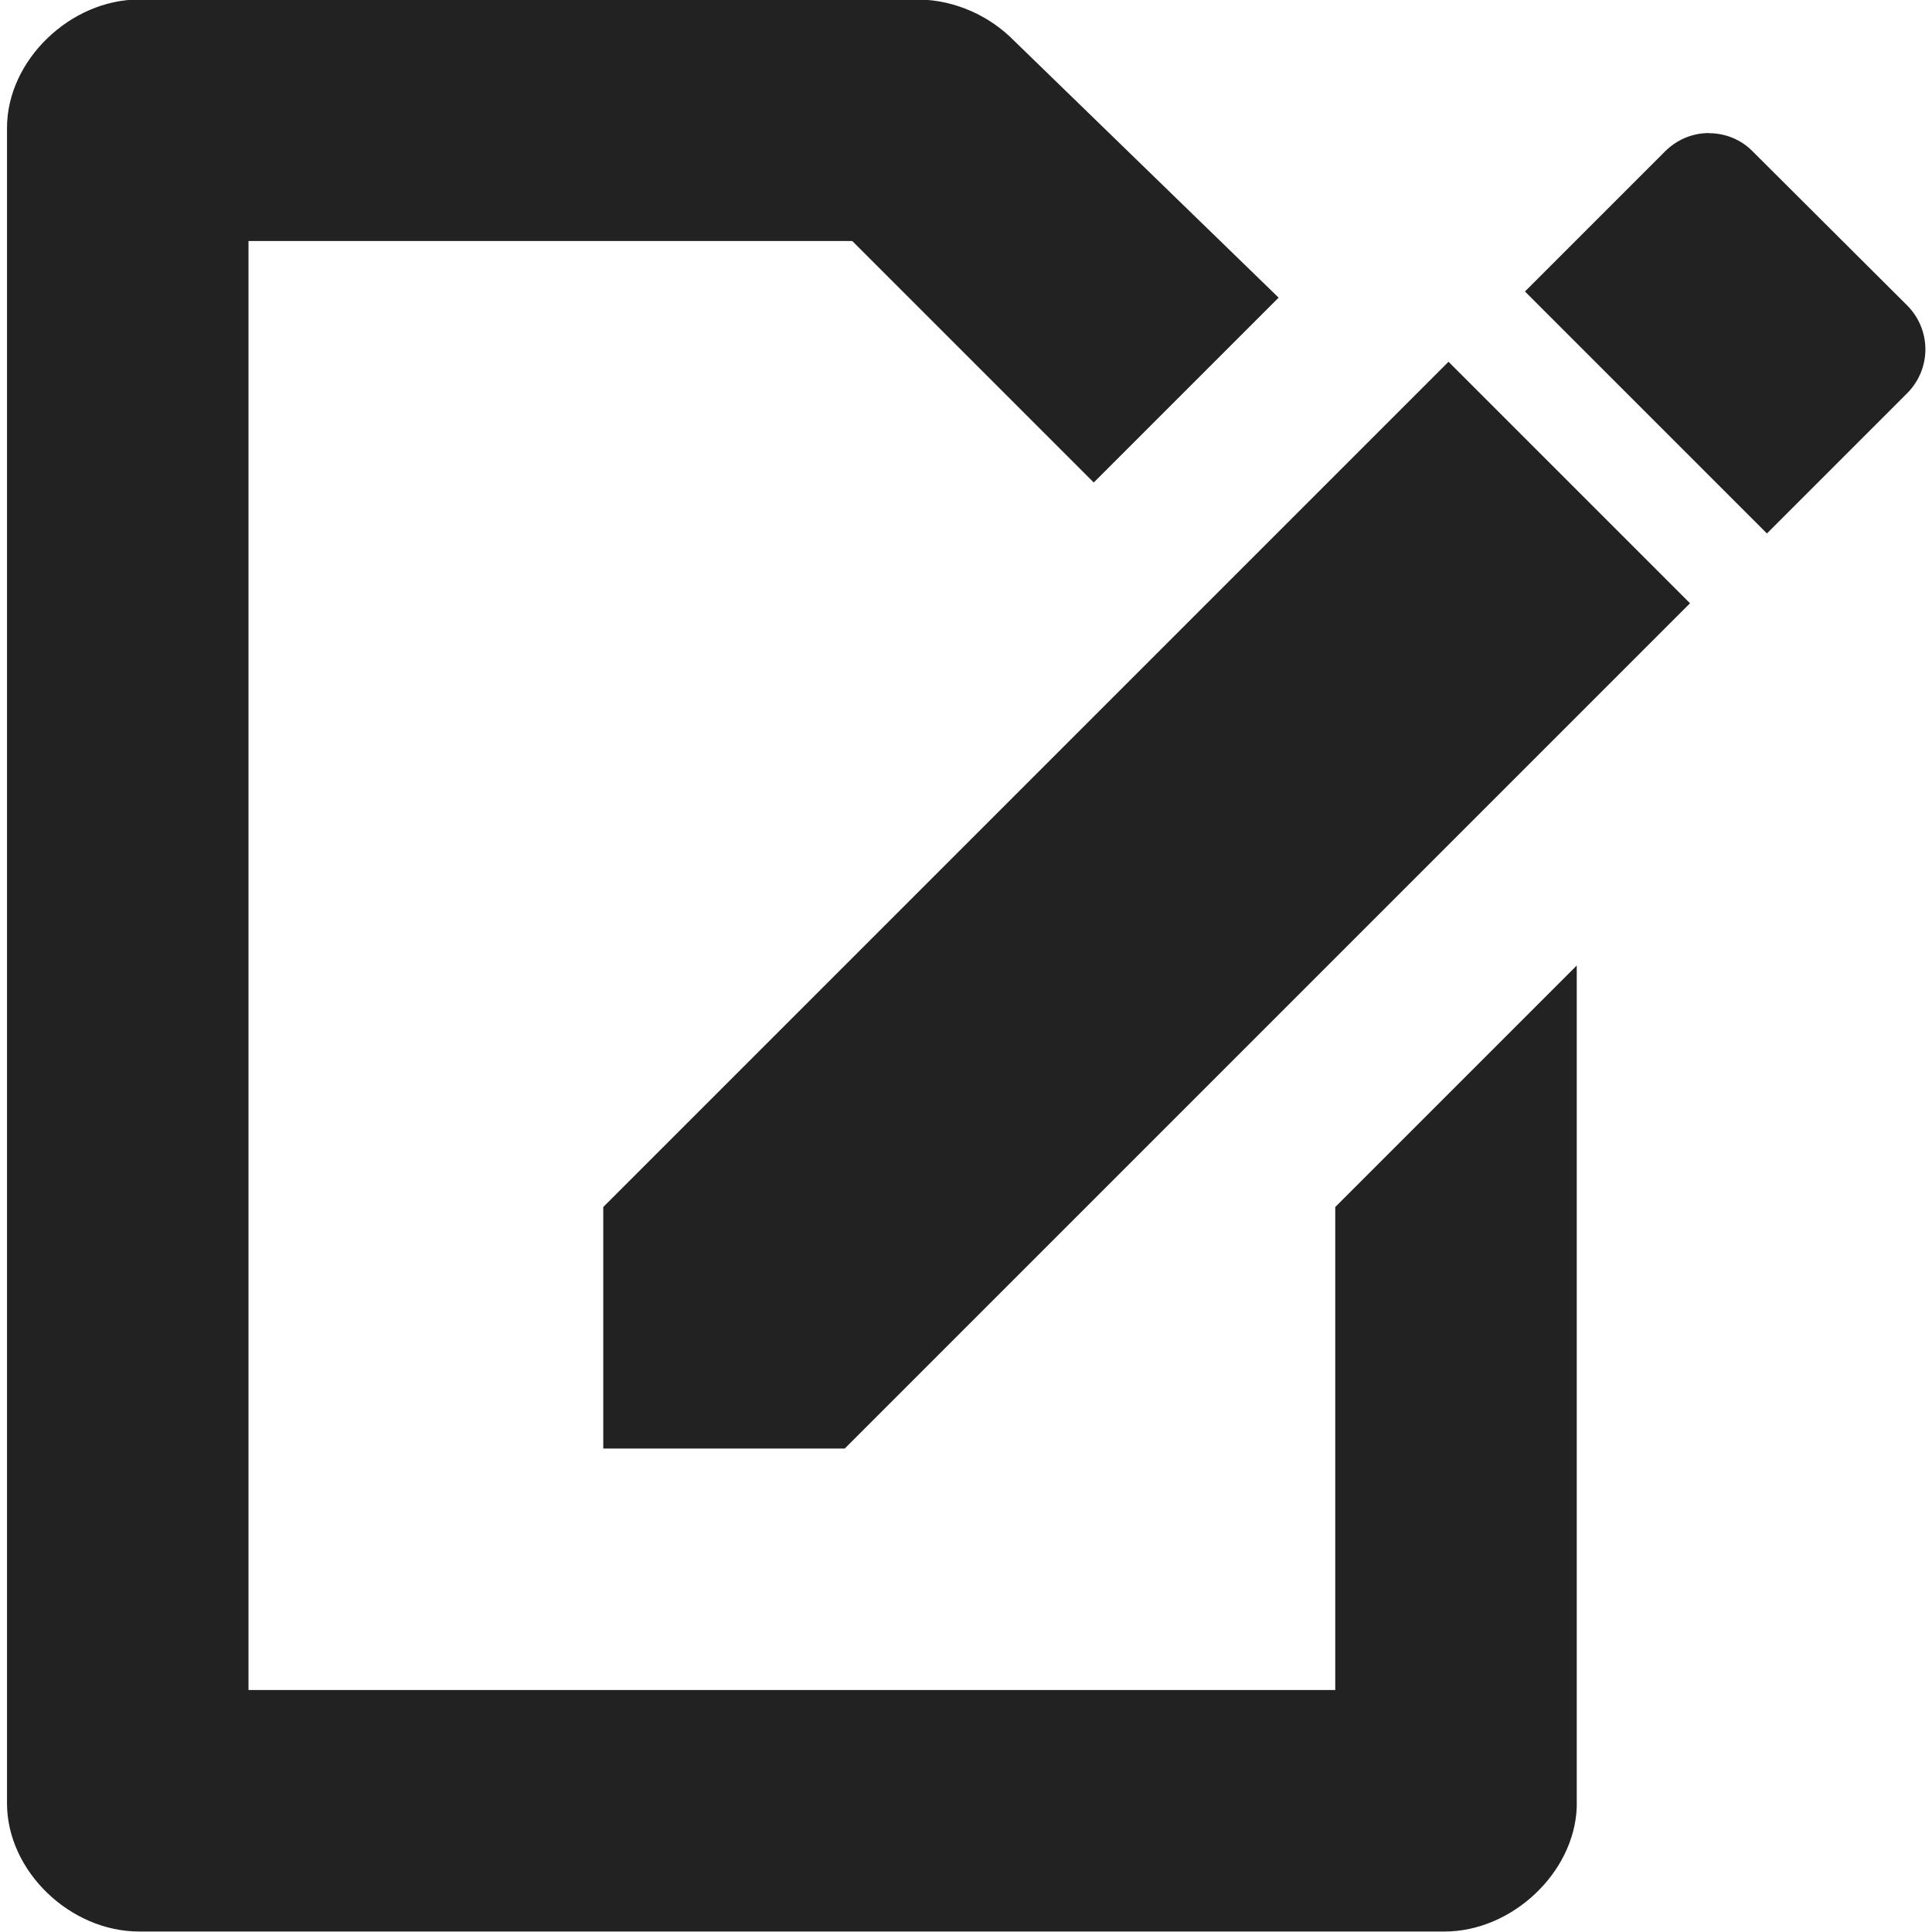
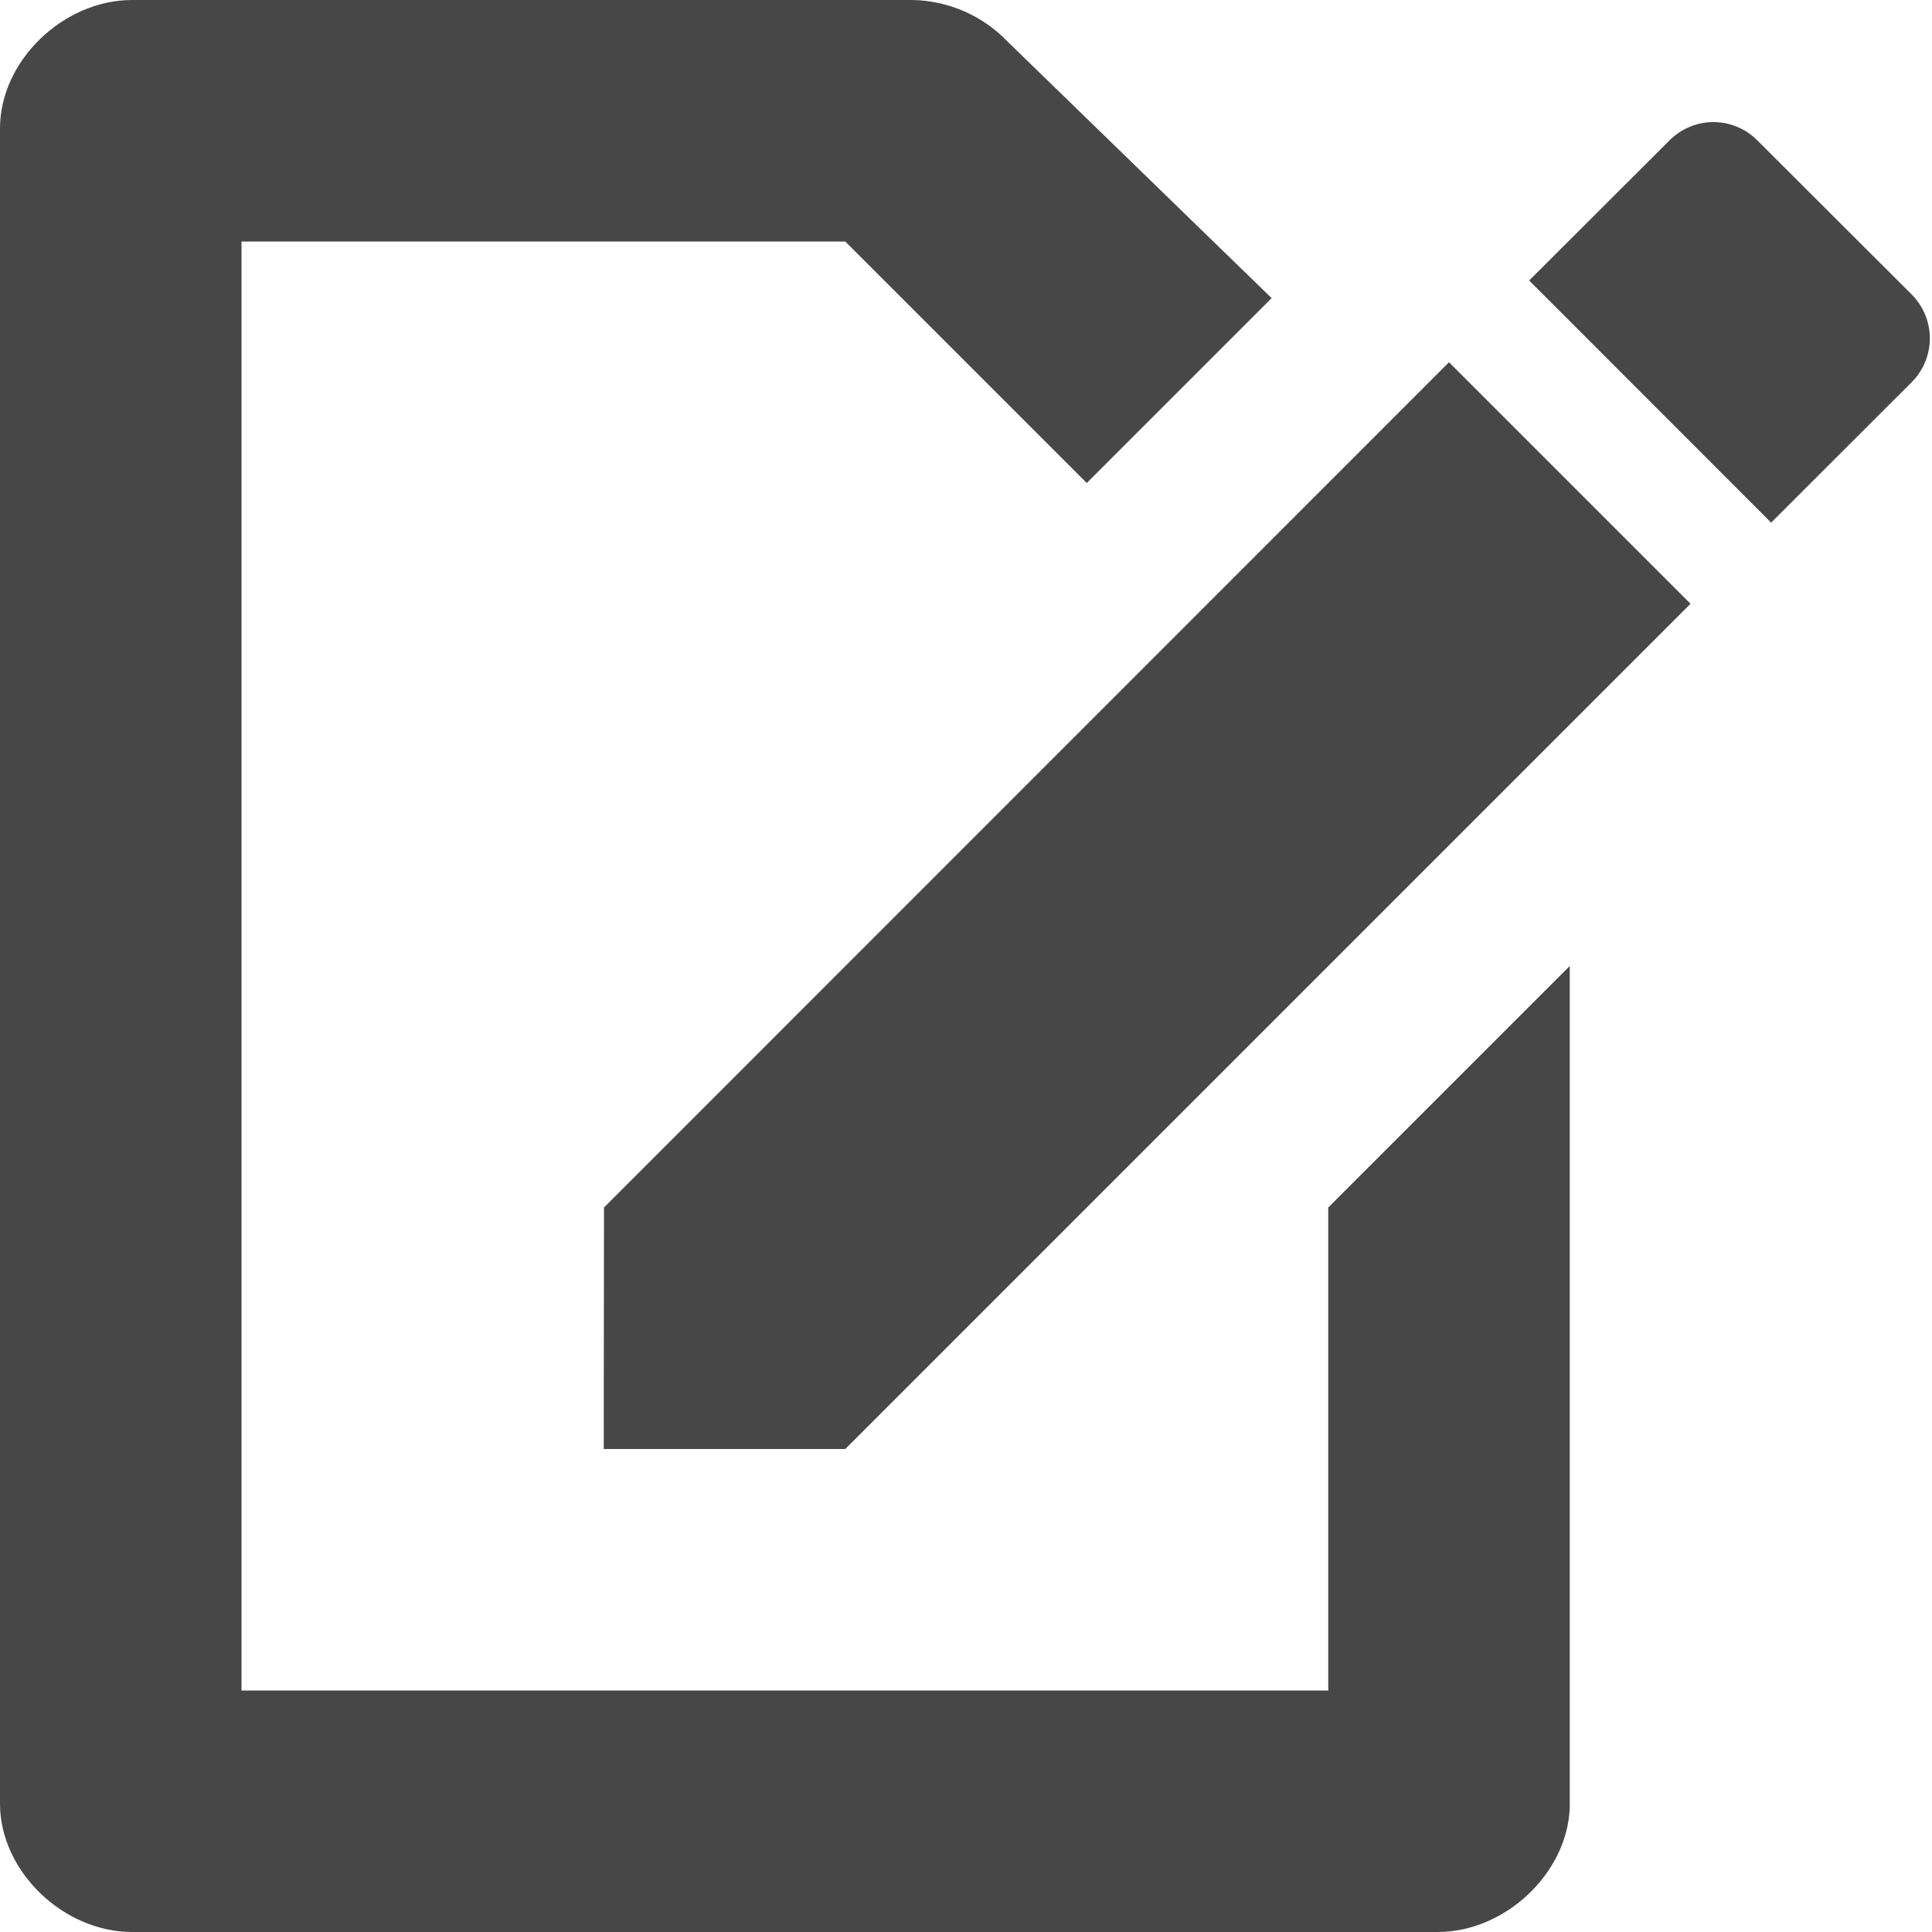
- <svg xmlns="http://www.w3.org/2000/svg" height="16px" viewBox="0 0 16 16" width="16px">
-   <g fill="#222222">
-     <path d="m 4.996 9.996 l 7 -7 l 2 2 l -7 7 h -2 z m 0 0" fill-rule="evenodd" />
-     <path d="m 1.152 -0.004 c -0.57 0 -1.094 0.504 -1.094 1.063 v 13.875 c 0 0.562 0.523 1.062 1.094 1.062 h 10.812 c 0.555 0 1.074 -0.484 1.094 -1.031 v -6.969 l -2 2 v 4 h -9 v -12 h 5 l 2 2 l 1.531 -1.531 l -2.188 -2.125 c -0.207 -0.211 -0.488 -0.336 -0.781 -0.344 z m 0 0" />
-     <path d="m 14.152 1.102 c -0.137 0 -0.266 0.055 -0.363 0.152 l -1.16 1.16 l 2.004 2.004 l 1.16 -1.16 c 0.203 -0.203 0.203 -0.527 0 -0.73 l -1.277 -1.273 c -0.094 -0.098 -0.227 -0.152 -0.363 -0.152 z m 0 0" fill-rule="evenodd" />
+ <svg xmlns="http://www.w3.org/2000/svg" width="16" height="16">
+   <g fill="#474747">
+     <path d="M5.002 10L12 3l2 2-7 7H5z" fill-rule="evenodd" />
+     <path d="M1.094 0C.525 0 0 .503 0 1.063v13.874C0 15.498.525 16 1.094 16h10.812c.558 0 1.074-.485 1.094-1.031V8l-2 2v4H2V2h5l2 2 1.531-1.531L8.344.344A1.12 1.12 0 007.563 0z" style="line-height:normal;-inkscape-font-specification:Sans;text-indent:0;text-align:start;text-decoration-line:none;text-transform:none;marker:none" color="#000" font-weight="400" font-family="Sans" overflow="visible" />
+     <path d="M14.19 1.011a.513.513 0 00-.364.152l-1.162 1.16 2.004 2.005 1.163-1.162a.514.514 0 000-.728l-1.277-1.275a.514.514 0 00-.364-.152z" style="isolation:auto;mix-blend-mode:normal;marker:none" color="#000" overflow="visible" fill-rule="evenodd" />
  </g>
</svg>
